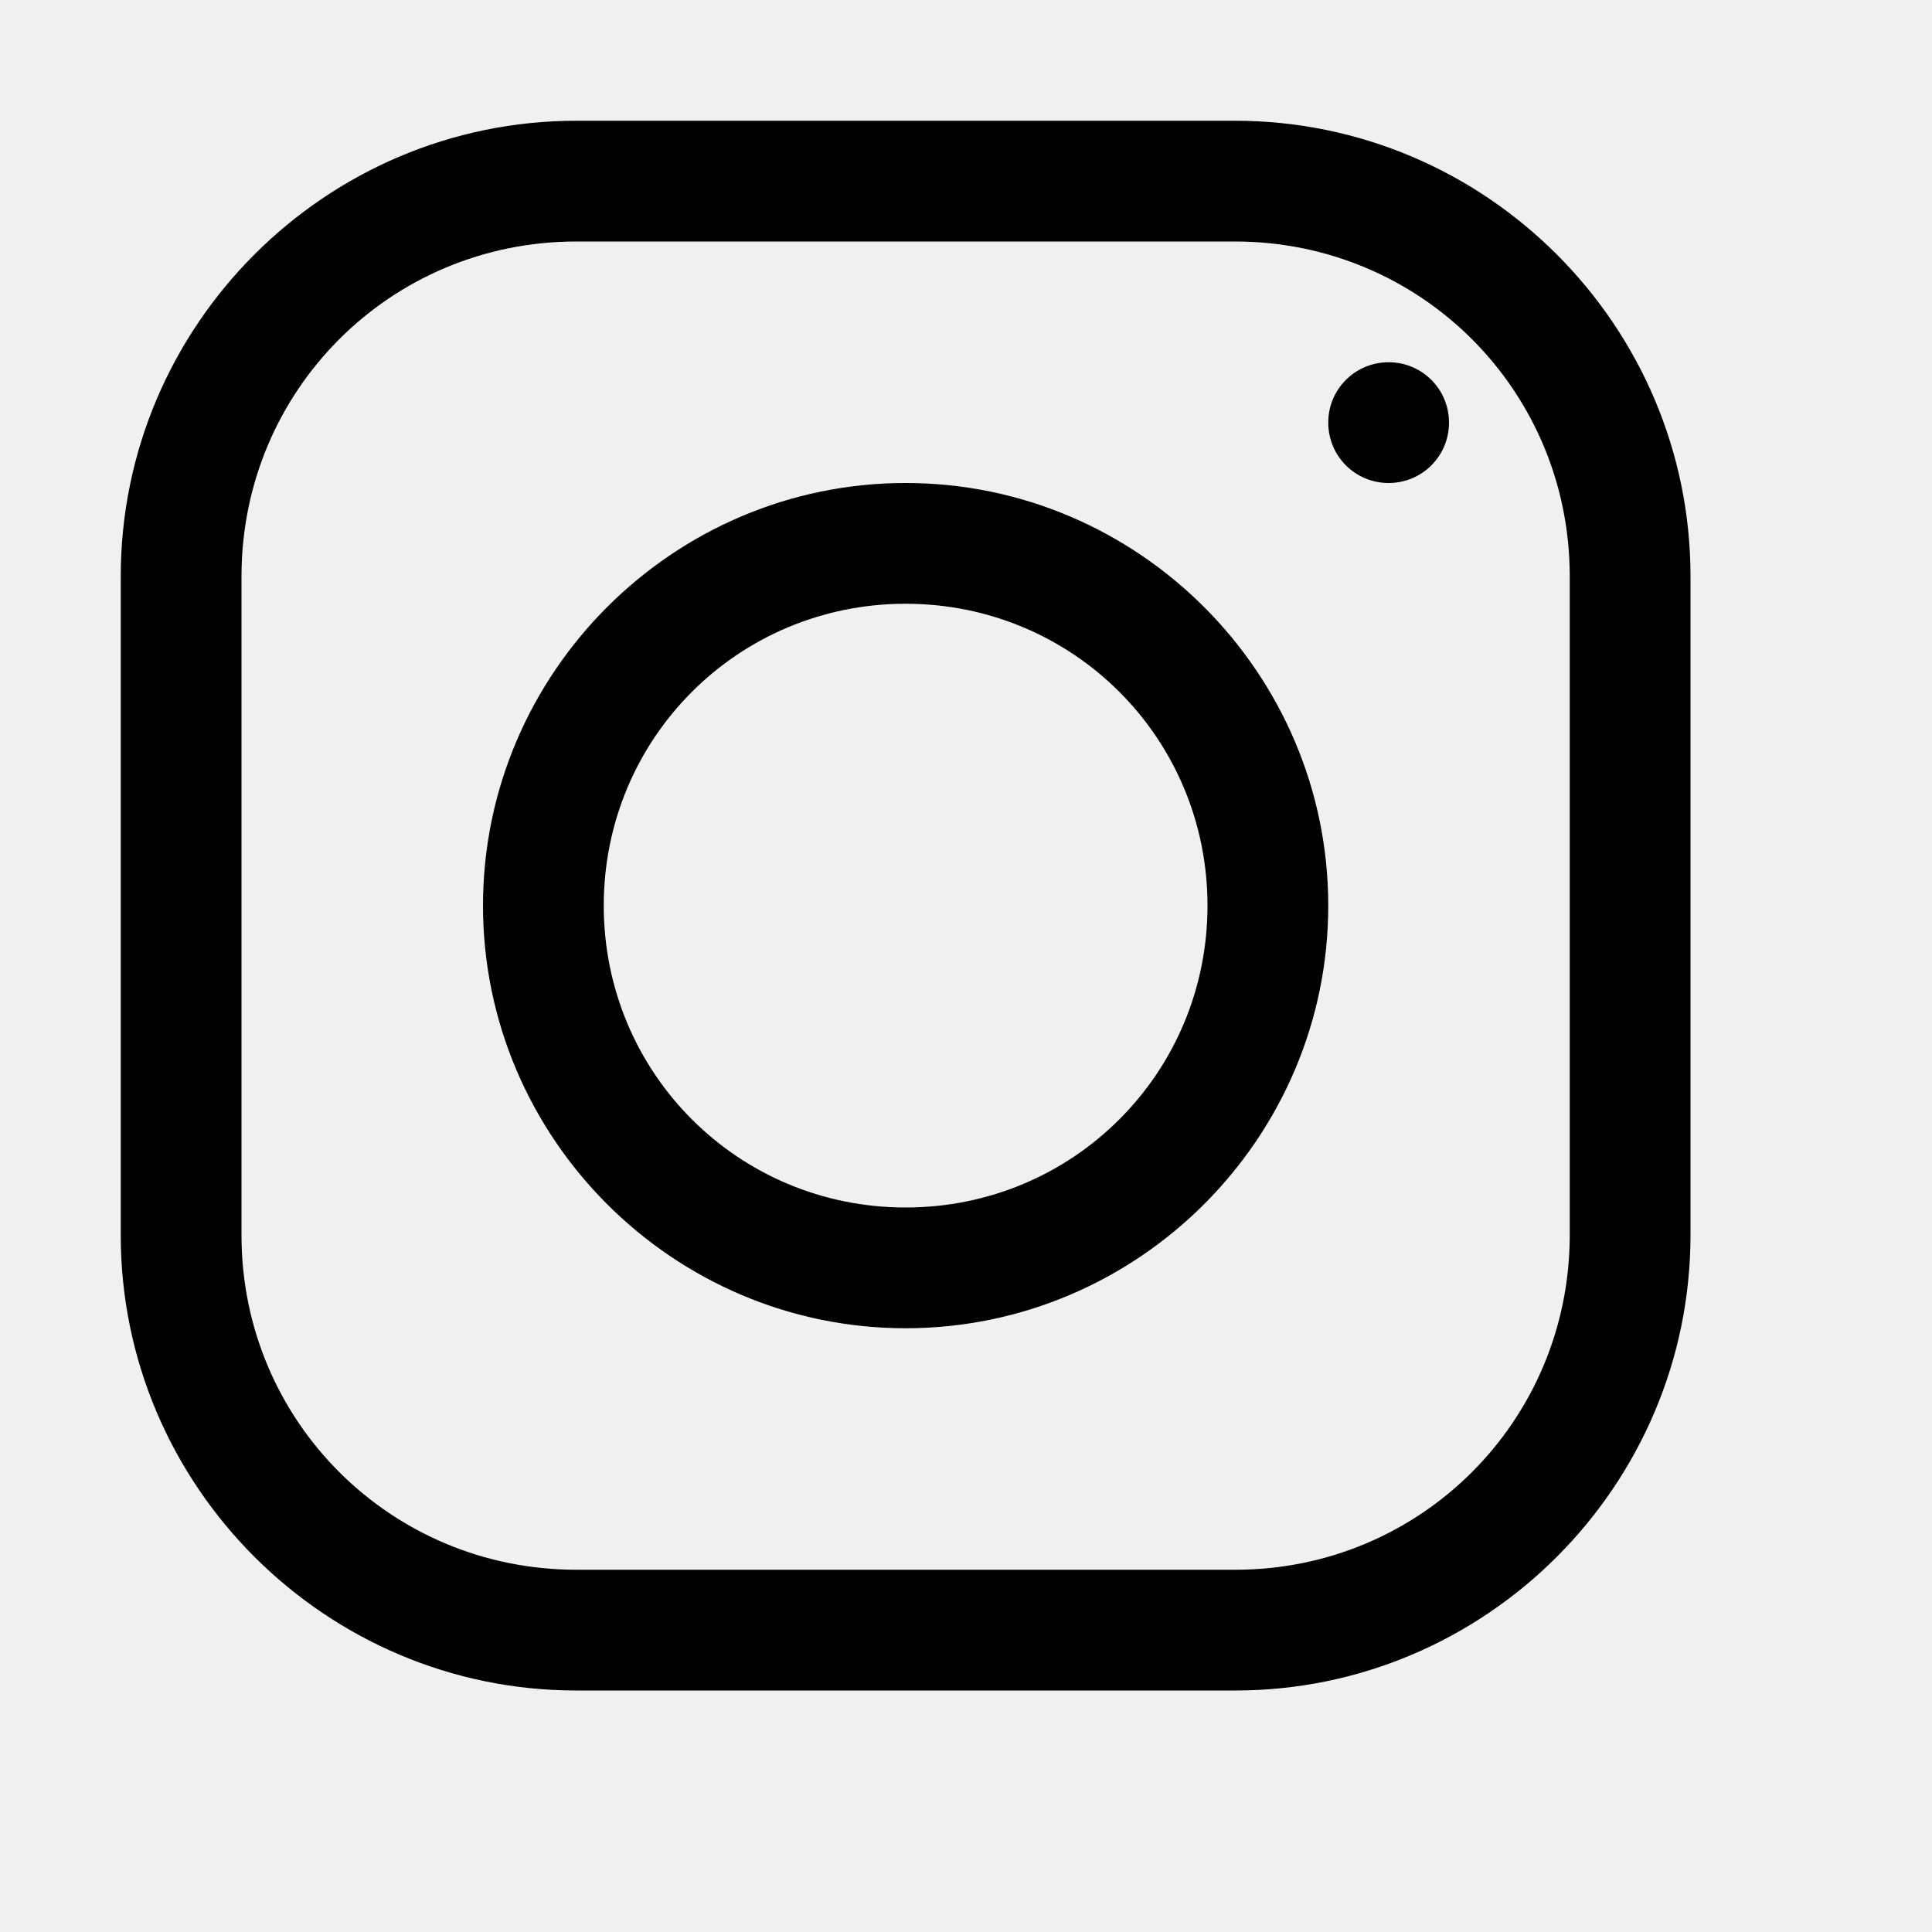
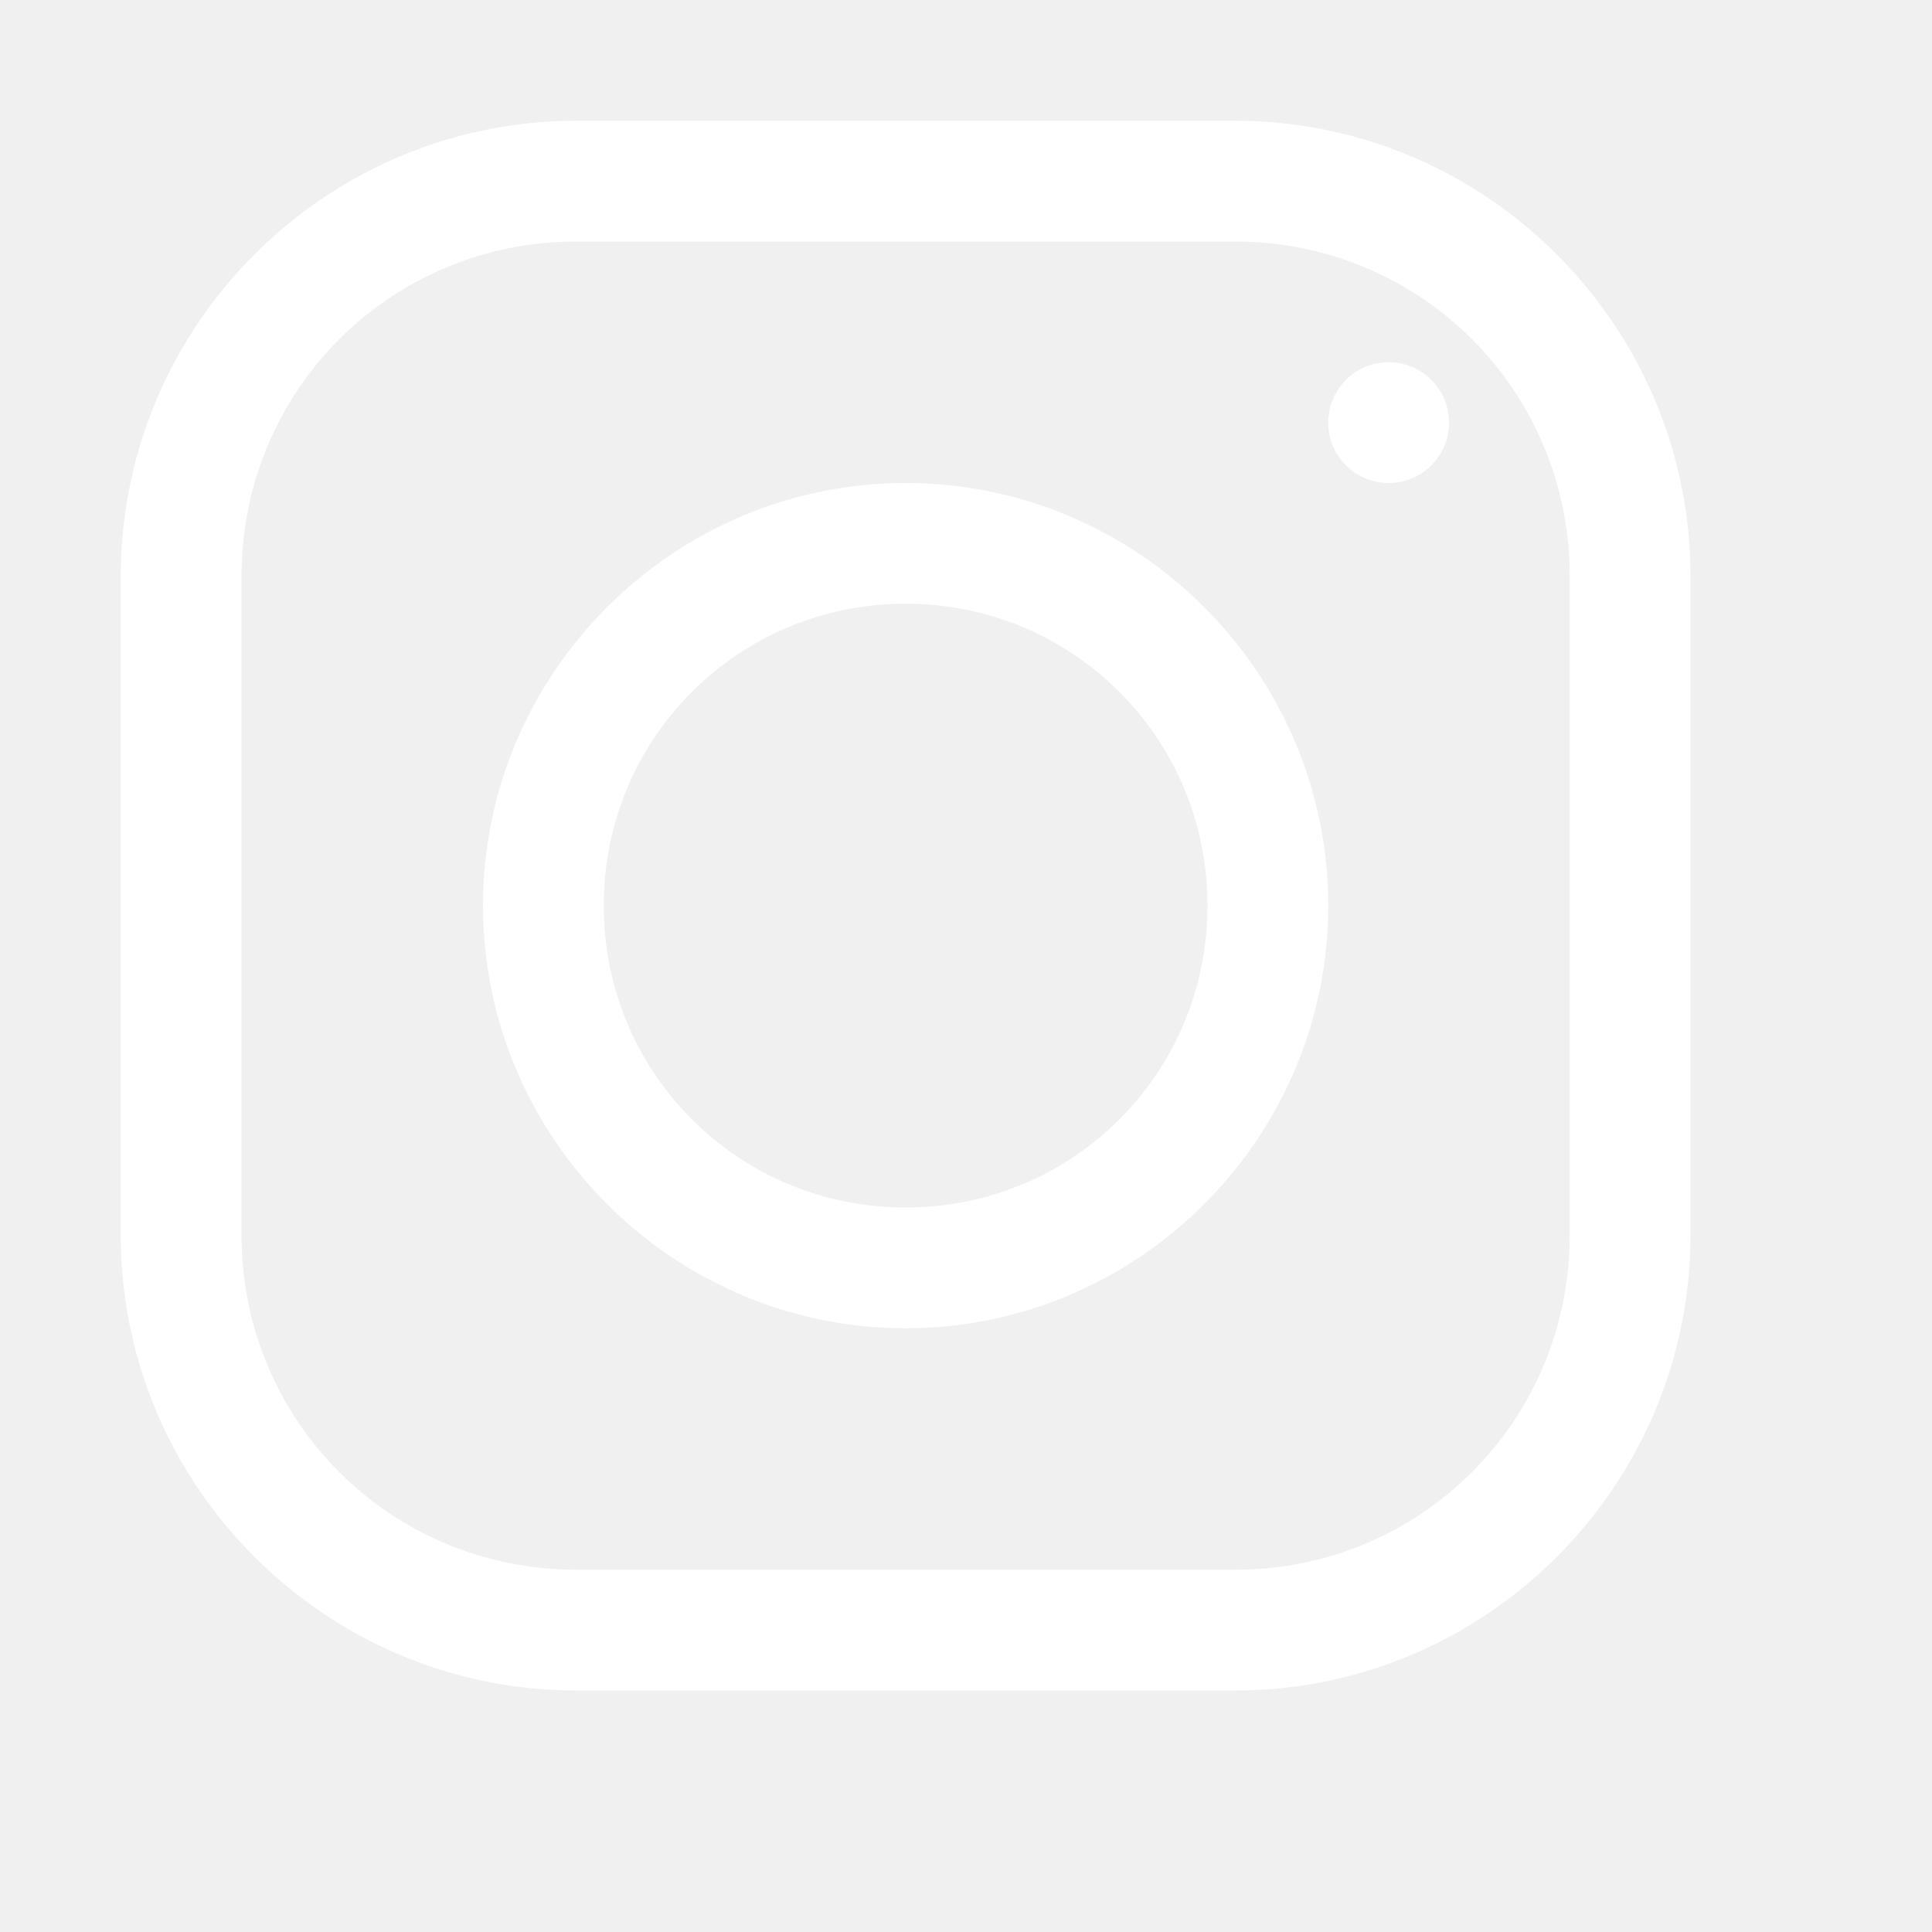
- <svg xmlns="http://www.w3.org/2000/svg" fill="#000000" viewBox="0 0 16 16" width="64px" height="64px">
+ <svg xmlns="http://www.w3.org/2000/svg" fill="#fff" viewBox="0 0 16 16" width="64px" height="64px">
  <path d="M 4.773 1 C 2.695 1 1 2.695 1 4.773 L 1 10.23 C 1 12.305 2.695 14 4.773 14 L 10.23 14 C 12.305 14 14 12.305 14 10.227 L 14 4.773 C 14 2.695 12.305 1 10.227 1 Z M 4.773 2 L 10.227 2 C 11.766 2 13 3.234 13 4.773 L 13 10.227 C 13 11.766 11.766 13 10.23 13 L 4.773 13 C 3.234 13 2 11.766 2 10.23 L 2 4.773 C 2 3.234 3.234 2 4.773 2 Z M 11.5 3 C 11.223 3 11 3.223 11 3.5 C 11 3.777 11.223 4 11.5 4 C 11.777 4 12 3.777 12 3.5 C 12 3.223 11.777 3 11.5 3 Z M 7.5 4 C 5.574 4 4 5.574 4 7.5 C 4 9.426 5.574 11 7.5 11 C 9.426 11 11 9.426 11 7.5 C 11 5.574 9.426 4 7.5 4 Z M 7.5 5 C 8.887 5 10 6.113 10 7.5 C 10 8.887 8.887 10 7.5 10 C 6.113 10 5 8.887 5 7.5 C 5 6.113 6.113 5 7.5 5 Z" />
</svg>
